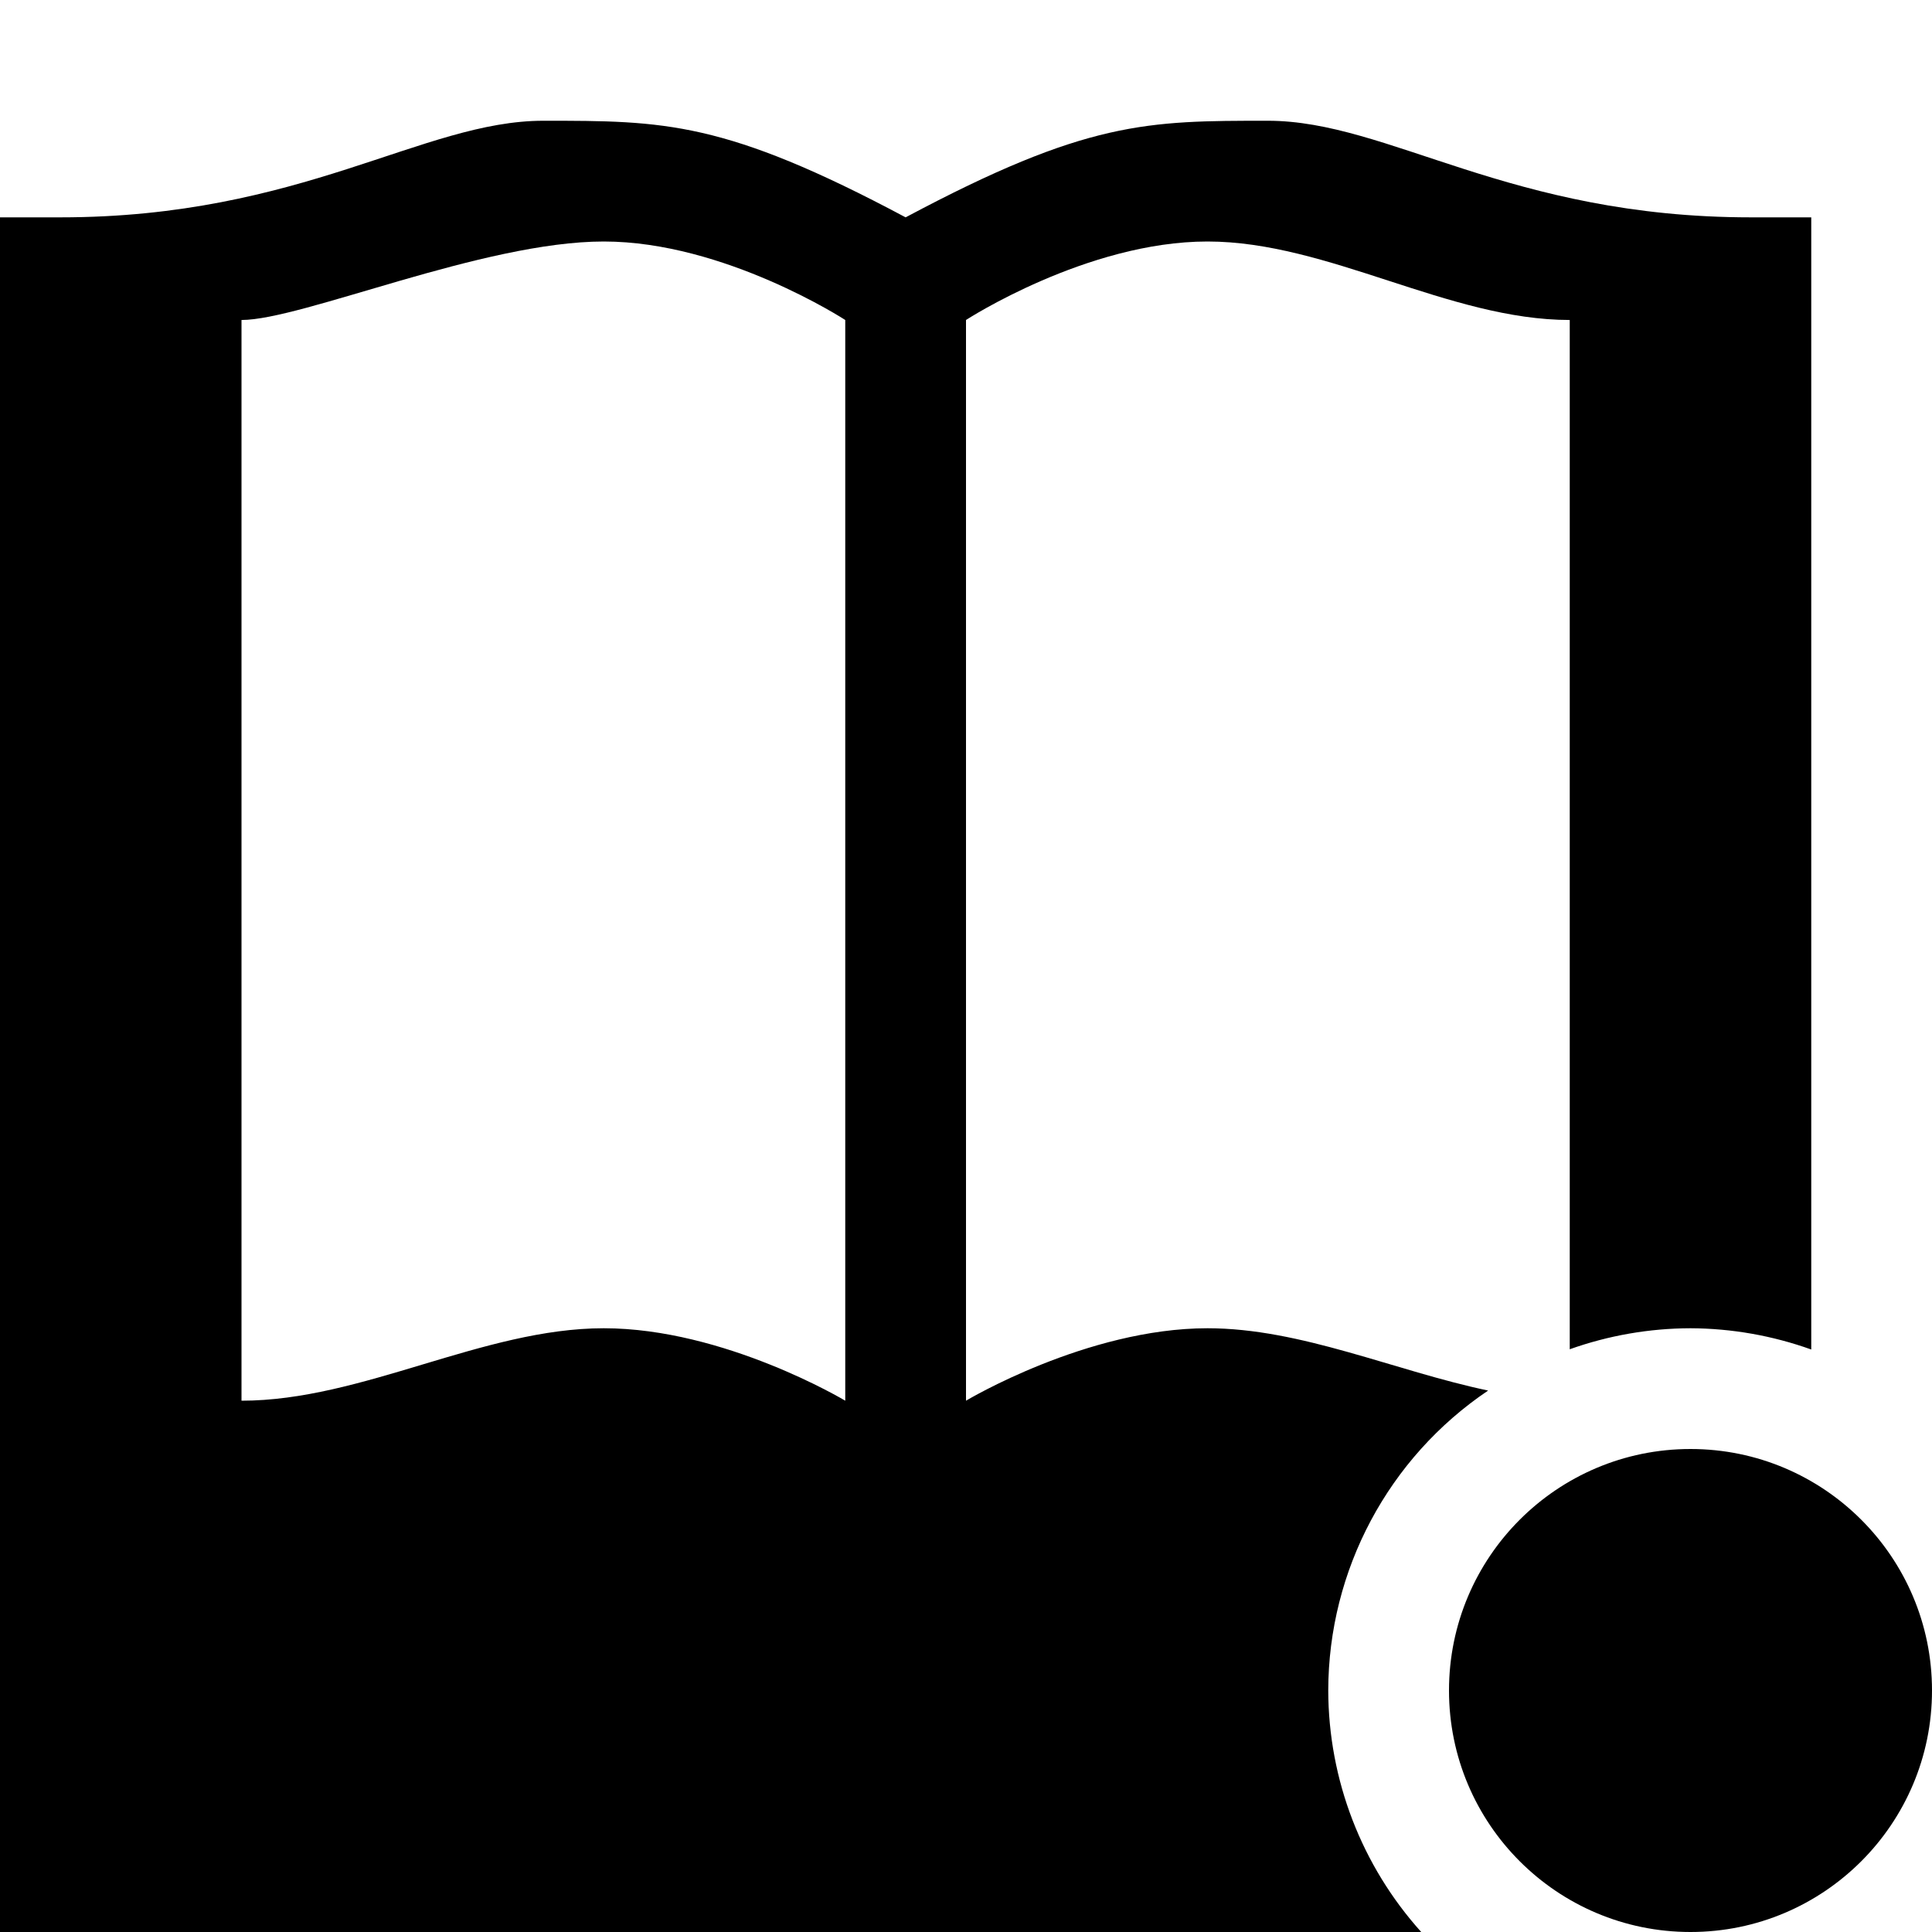
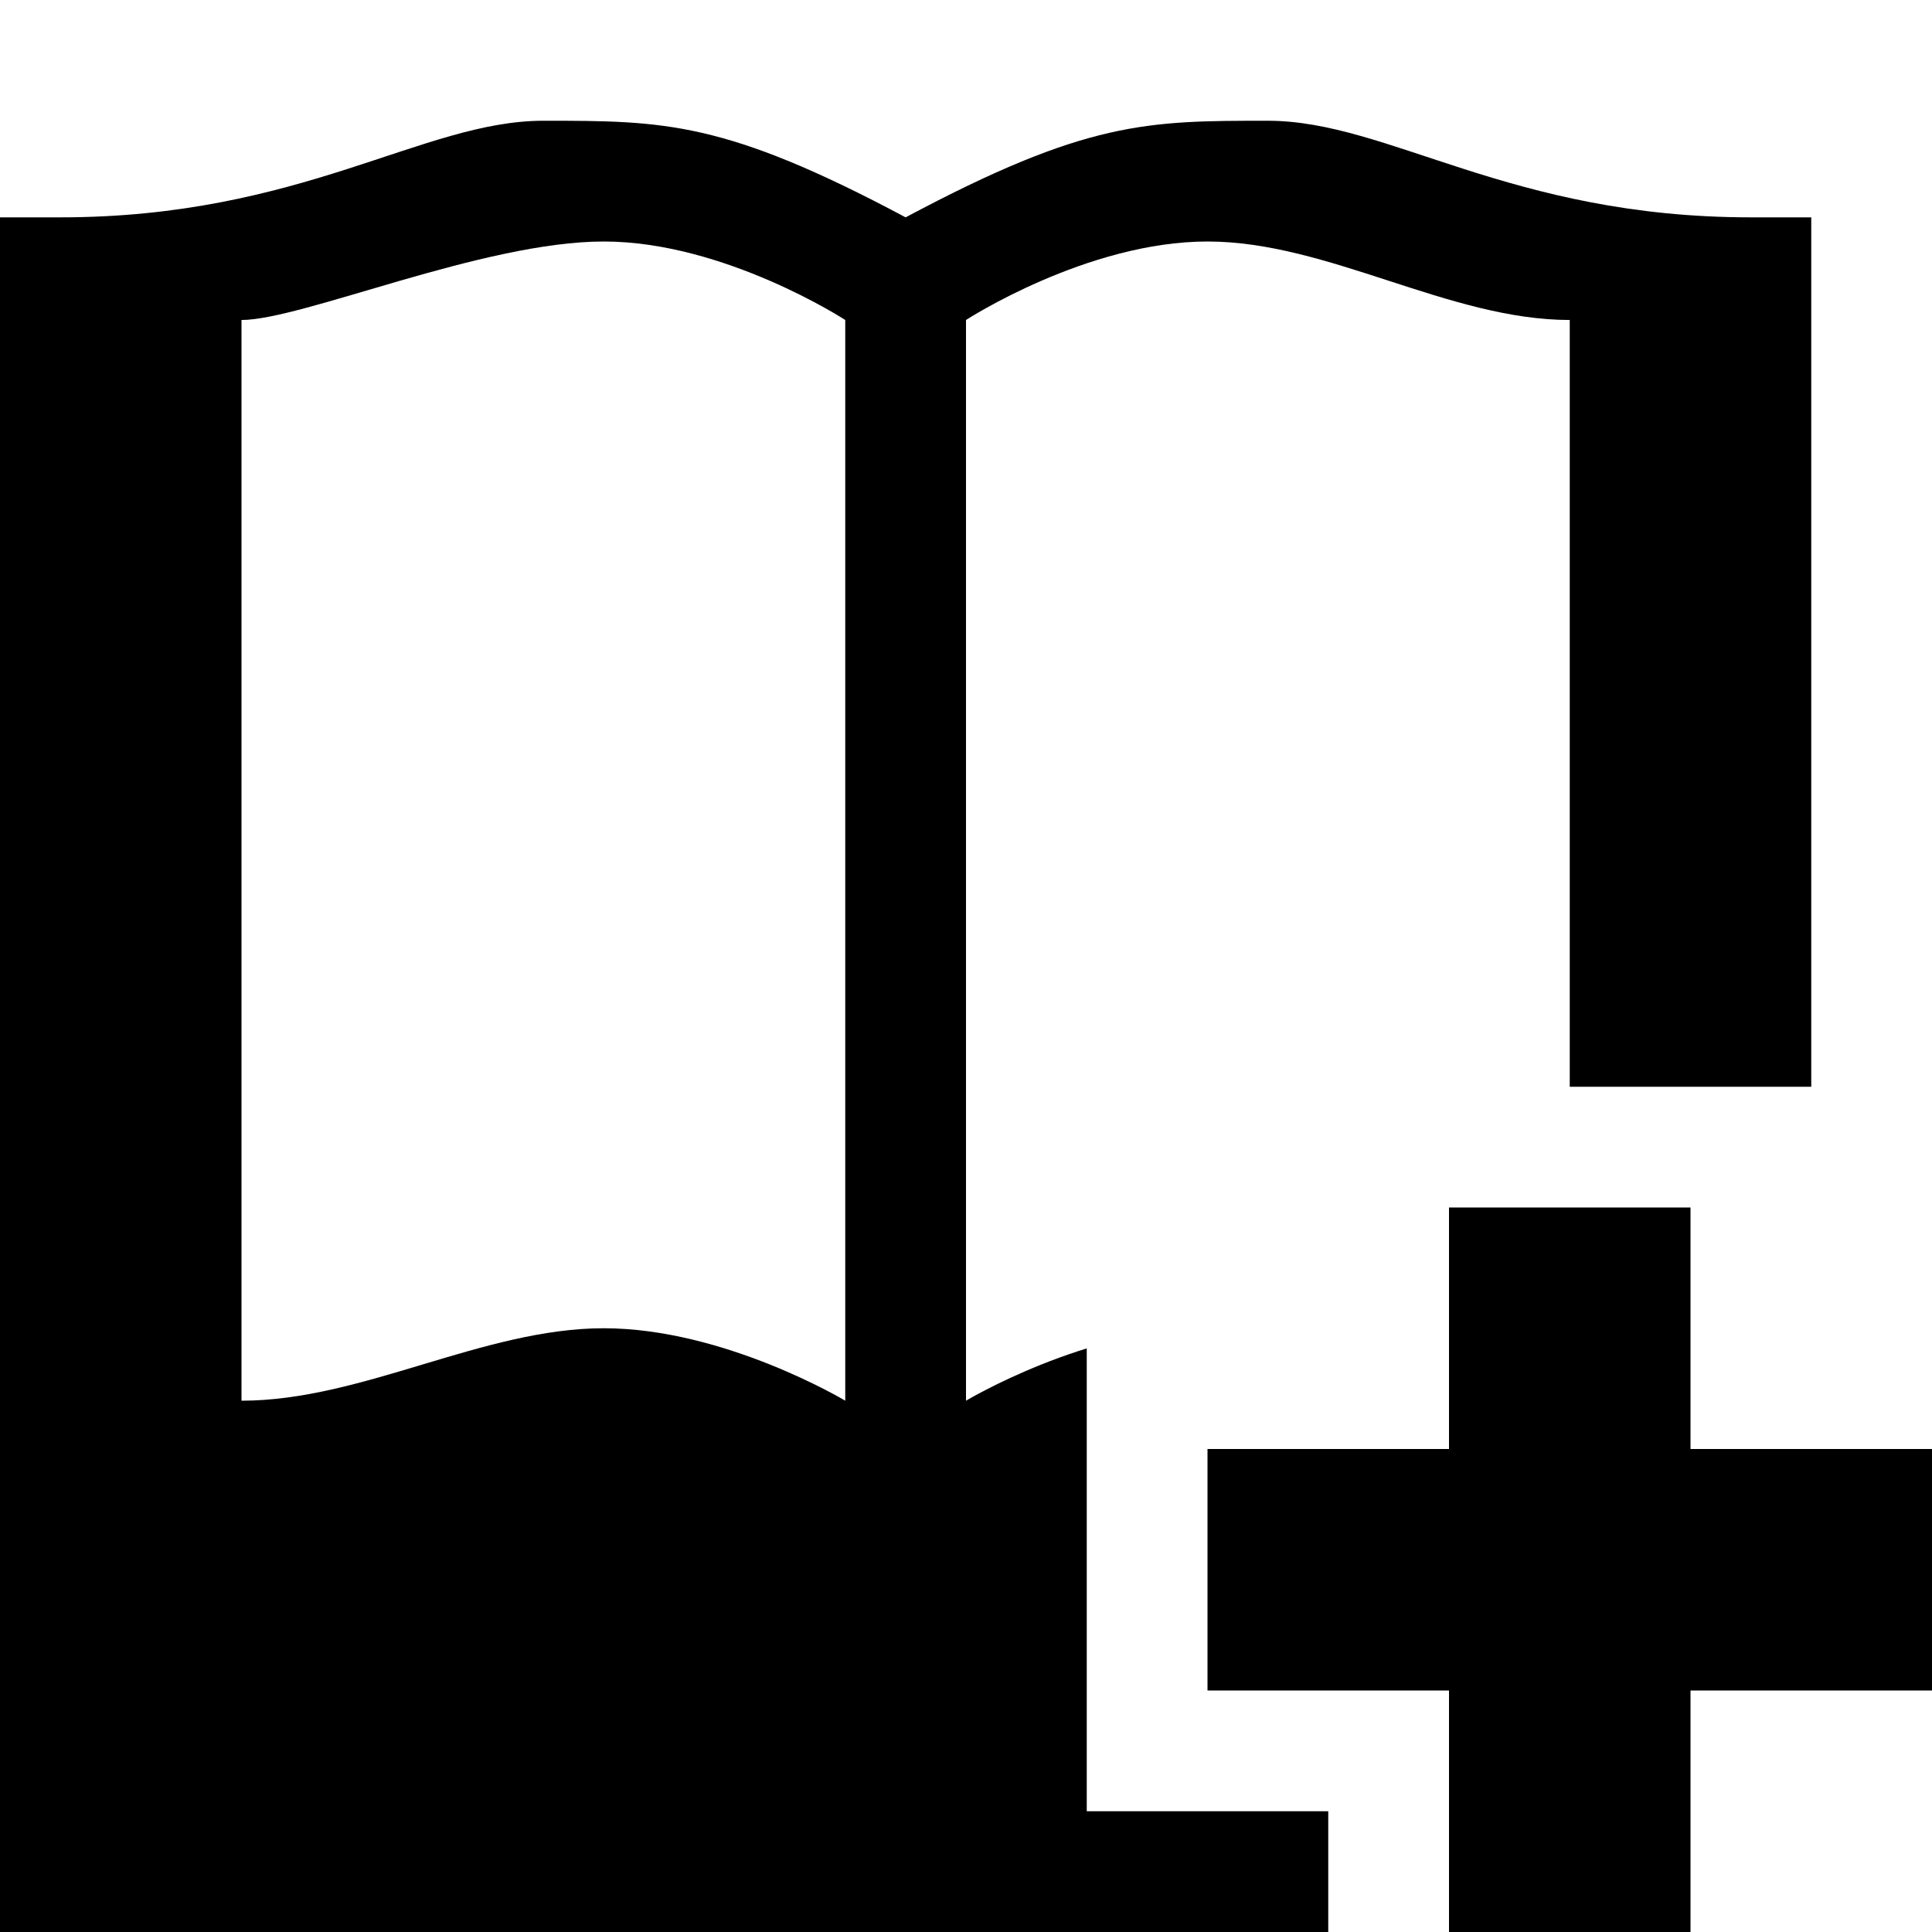
- <svg xmlns="http://www.w3.org/2000/svg" width="16" height="16" version="1.1">
-   <path style="fill:currentColor" d="M 16,14 A 2,2 0 0 1 14,16 2,2 0 0 1 12,14 2,2 0 0 1 14,12 2,2 0 0 1 16,14 Z M 4.5,1 C 3.5,1 2.5,1.8 0.5,1.8 H 0 V 16 H 11.77 A 3,3 0 0 1 11,14 3,3 0 0 1 12.324,11.516 C 11.549,11.353 10.775,11 10,11 9,11 8,11.6 8,11.6 V 2.65 C 8,2.65 9,2 10,2 11,2 12,2.65 13,2.65 V 11.174 A 3,3 0 0 1 14,11 3,3 0 0 1 15,11.176 V 1.8 H 14.5 C 12.5,1.8 11.5,1 10.5,1 9.5,1 9,1 7.5,1.8 6,1 5.5,1 4.5,1 Z M 5,2 C 6,2 7,2.65 7,2.65 V 11.6 C 7,11.6 6,11 5,11 4,11 3,11.6 2,11.6 V 2.65 C 2.5,2.65 4,2 5,2 Z" />
+ <svg xmlns="http://www.w3.org/2000/svg" width="16" height="16" viewBox="0 0 16 16">
+   <defs>
+     <clipPath id="moat">
+       <path style="fill:currentColor;clip-rule:evenodd" d="M 0,0 H 16 V 16 H 0 Z M 11,9 H 15 V 11 H 17 V 15 H 15 V 17 H 11 V 15 H 9 V 11 H 11 Z" />
+     </clipPath>
+   </defs>
+   <path style="fill:currentColor" clip-path="url(#moat)" d="M 7.5,1.8 C 6,1 5.5,1 4.5,1 3.5,1 2.5,1.8 0.5,1.8 H 0 V 16 H 15 V 1.8 H 14.5 C 12.5,1.8 11.5,1 10.5,1 9.5,1 9,1 7.5,1.8 Z M 7,2.65 V 11.6 C 7,11.6 6,11 5,11 4,11 3,11.6 2,11.6 V 2.65 C 2.5,2.65 4,2 5,2 6,2 7,2.65 7,2.65 Z M 13,2.65 V 11.6 C 12,11.6 11,11 10,11 9,11 8,11.6 8,11.6 V 2.65 C 8,2.65 9,2 10,2 11,2 12,2.65 13,2.65 Z" />
+   <path style="fill:currentColor" d="M 12,10 H 14 V 12 H 16 V 14 H 14 V 16 H 12 V 14 H 10 V 12 H 12 Z" />
</svg>
